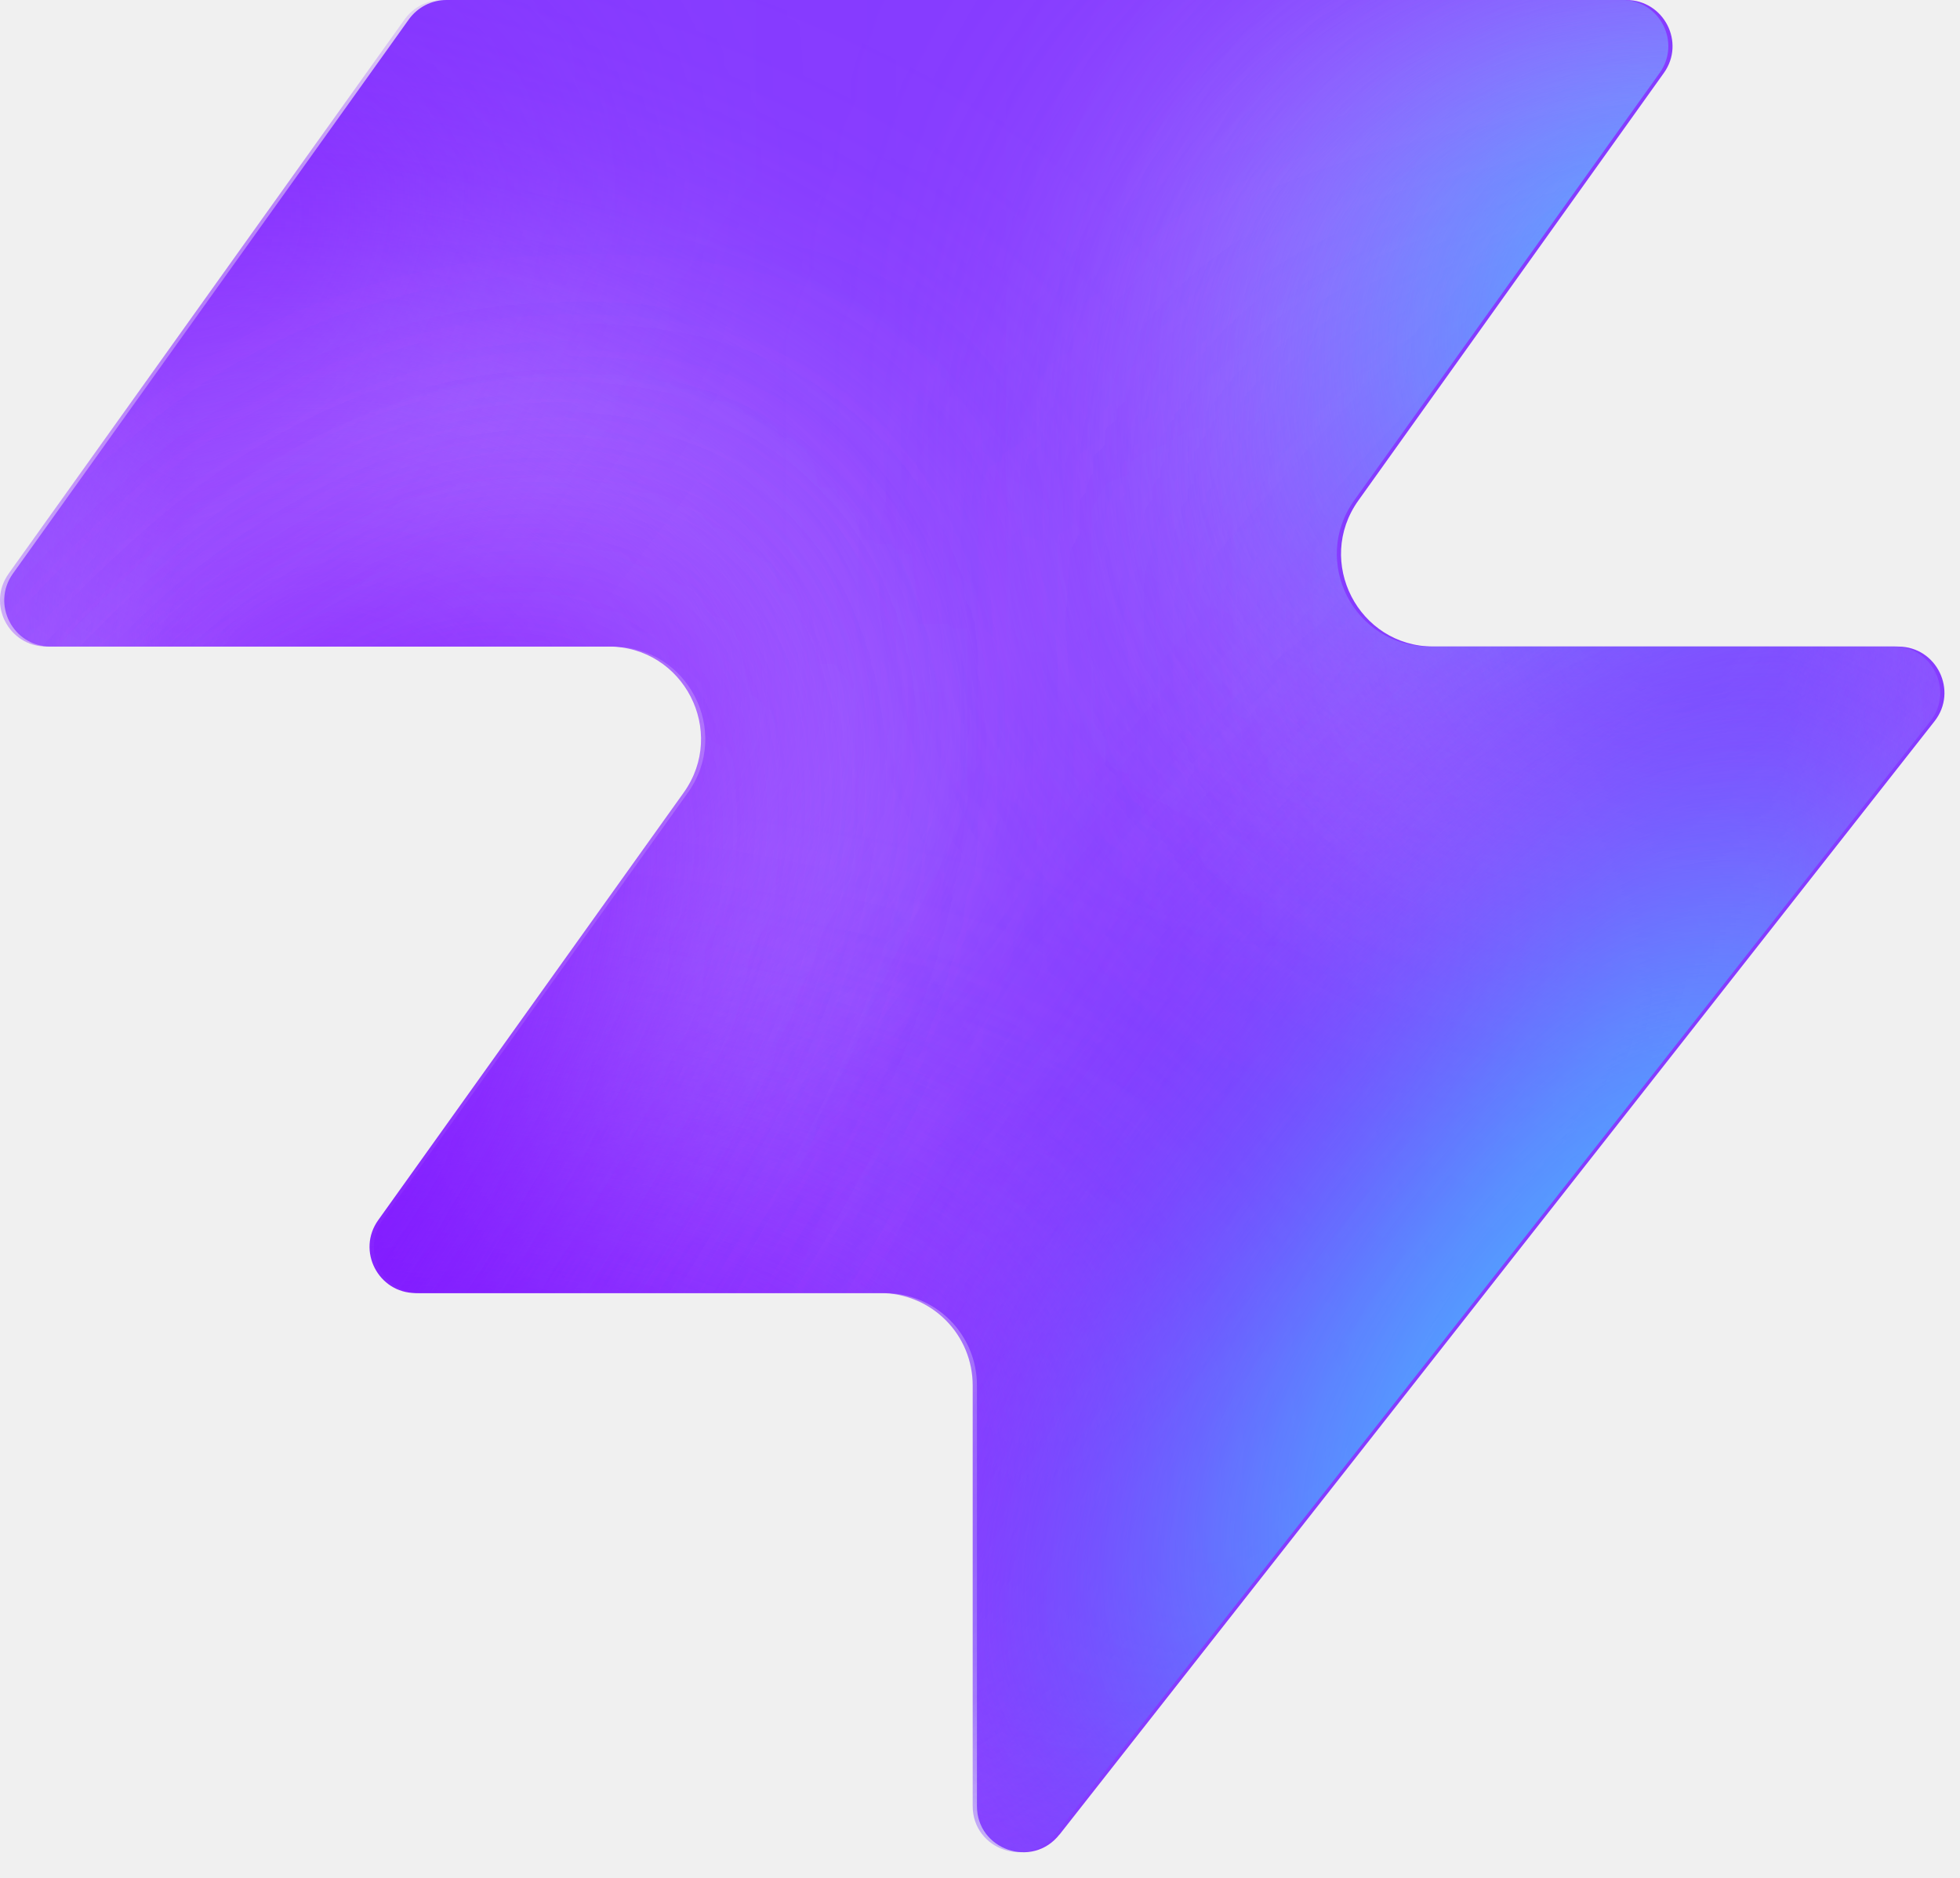
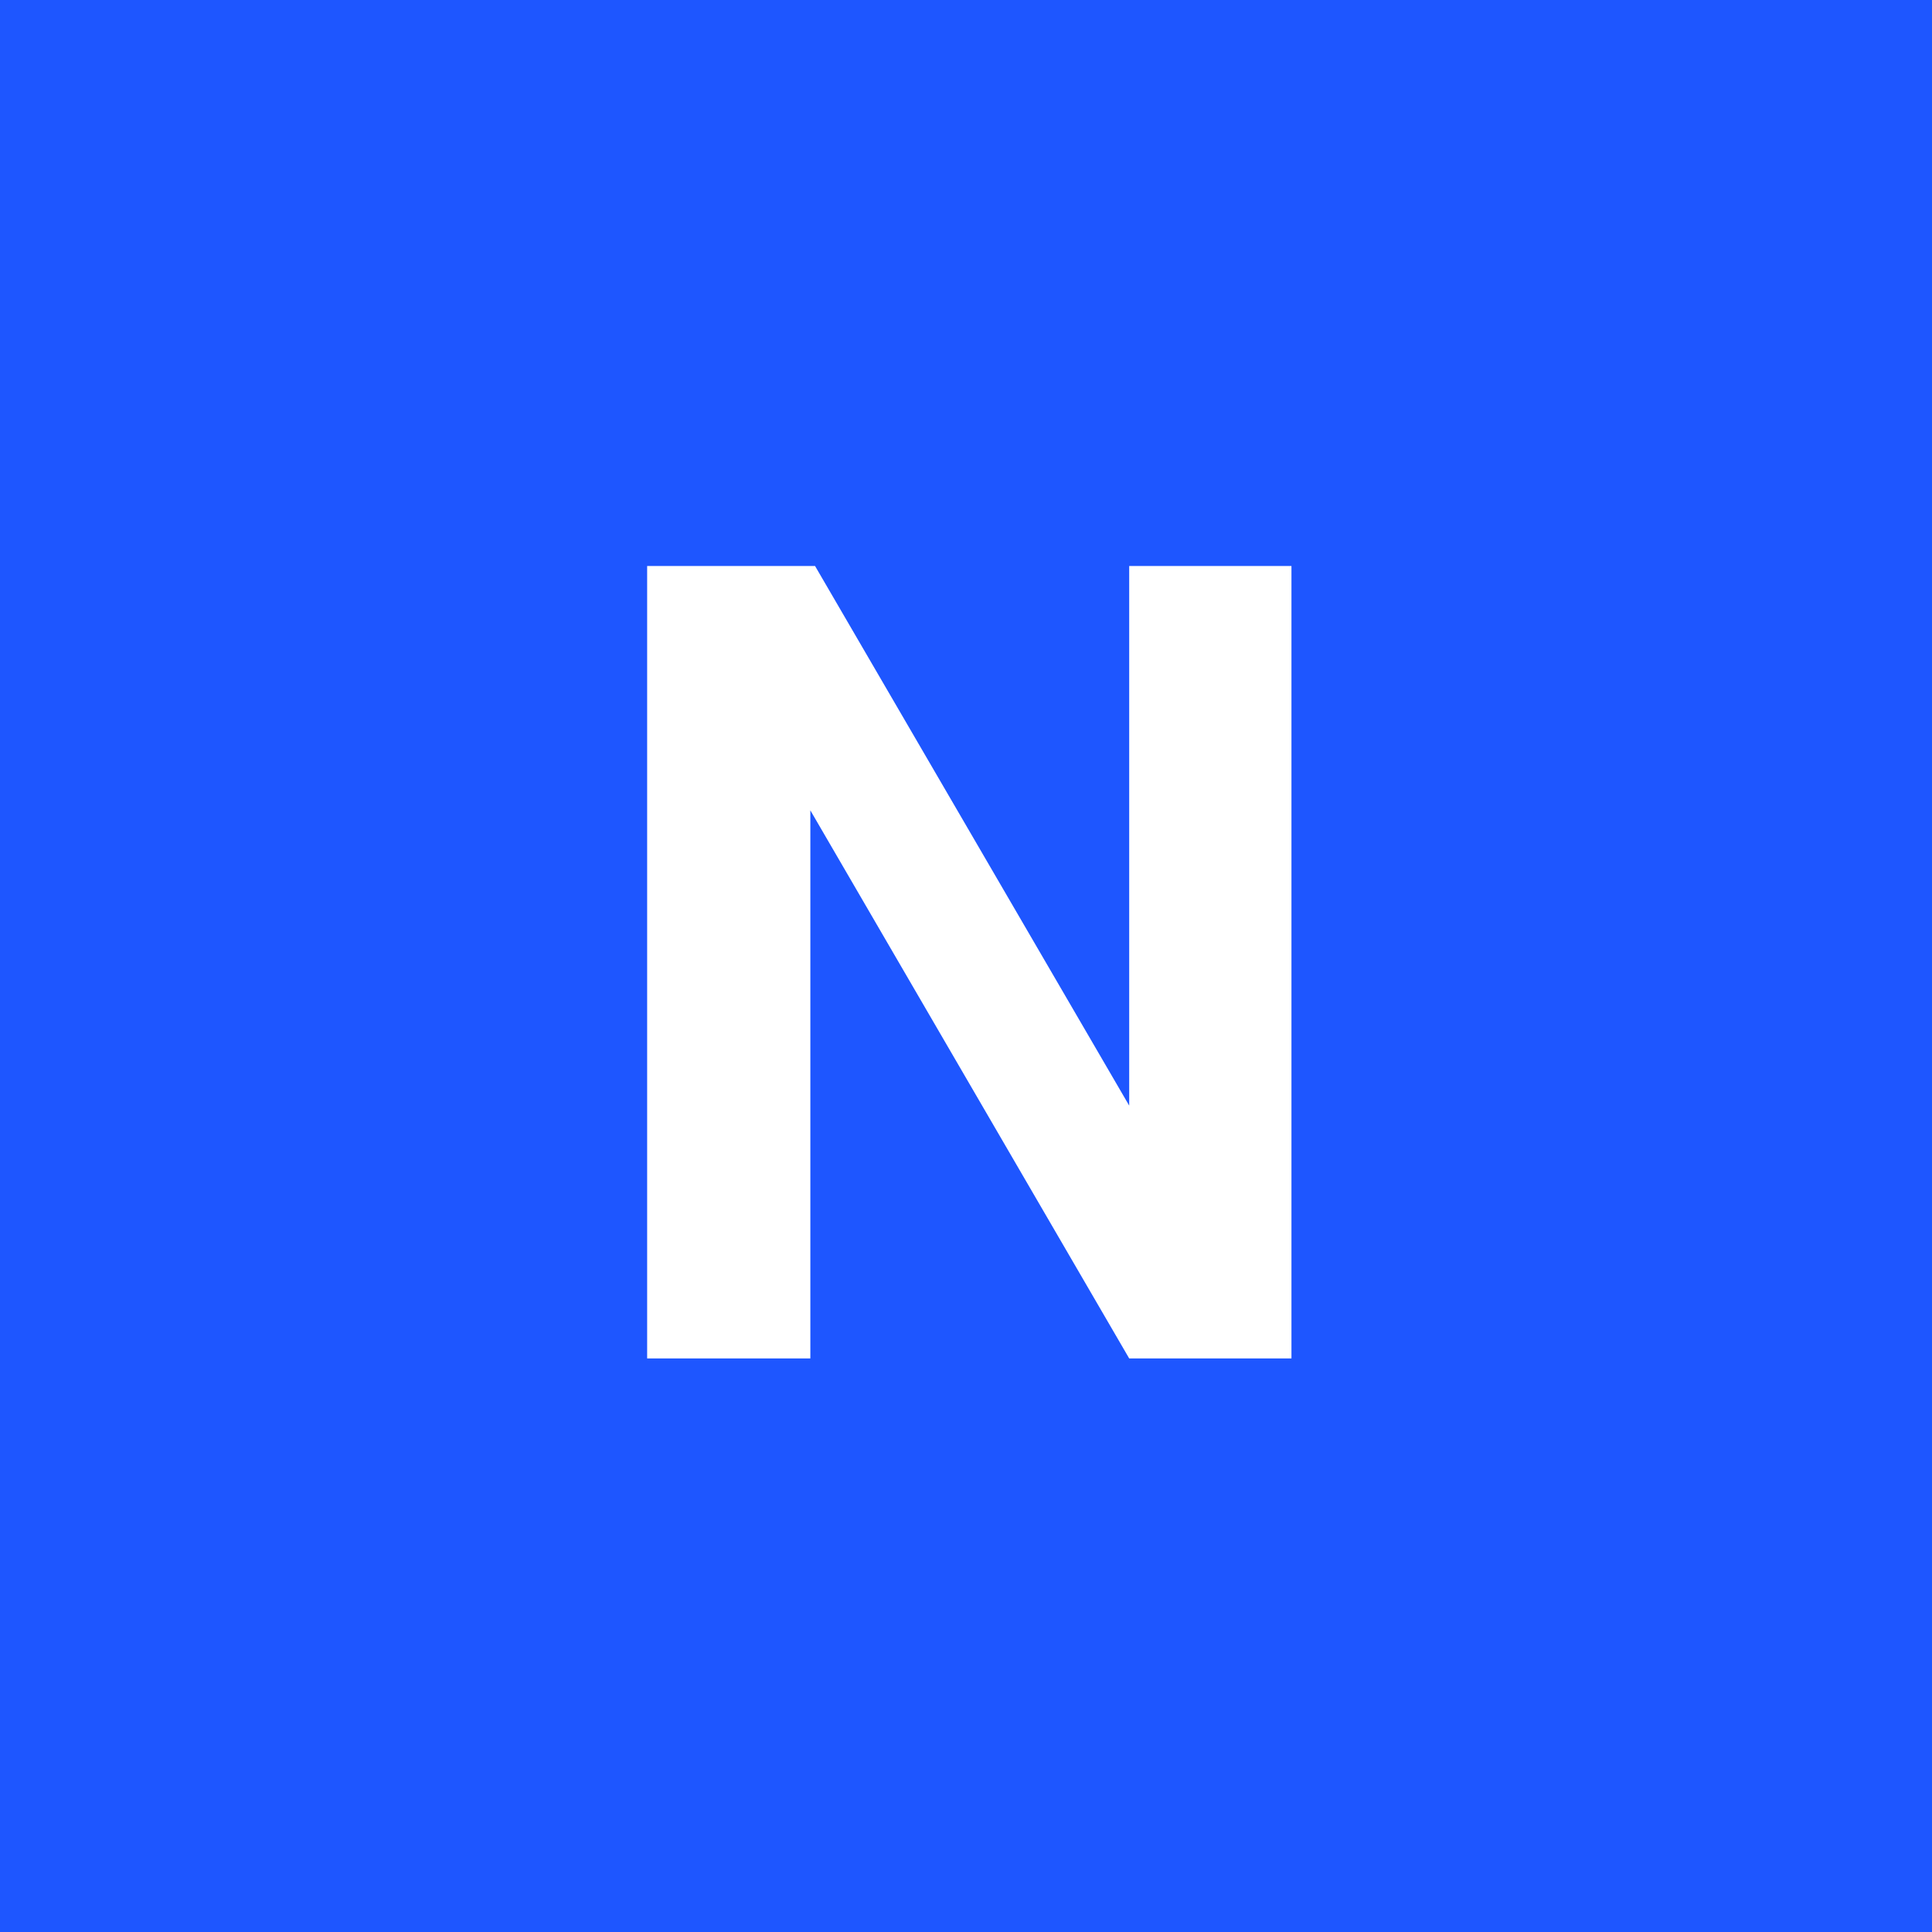
- <svg xmlns="http://www.w3.org/2000/svg" width="48" height="46" fill="none" viewBox="0 0 48 46">
-   <path fill="#863bff" d="M25.946 44.938c-.664.845-2.021.375-2.021-.698V33.937a2.26 2.26 0 0 0-2.262-2.262H10.287c-.92 0-1.456-1.04-.92-1.788l7.48-10.471c1.07-1.497 0-3.578-1.842-3.578H1.237c-.92 0-1.456-1.04-.92-1.788L10.013.474c.214-.297.556-.474.92-.474h28.894c.92 0 1.456 1.04.92 1.788l-7.48 10.471c-1.07 1.498 0 3.579 1.842 3.579h11.377c.943 0 1.473 1.088.89 1.83L25.947 44.94z" style="fill:#863bff;fill:color(display-p3 .525 .23 1);fill-opacity:1" />
-   <mask id="a" width="48" height="46" x="0" y="0" maskUnits="userSpaceOnUse" style="mask-type:alpha">
-     <path fill="#000" d="M25.842 44.938c-.664.844-2.021.375-2.021-.698V33.937a2.26 2.26 0 0 0-2.262-2.262H10.183c-.92 0-1.456-1.04-.92-1.788l7.48-10.471c1.07-1.498 0-3.579-1.842-3.579H1.133c-.92 0-1.456-1.04-.92-1.787L9.91.473c.214-.297.556-.474.92-.474h28.894c.92 0 1.456 1.04.92 1.788l-7.48 10.471c-1.07 1.498 0 3.578 1.842 3.578h11.377c.943 0 1.473 1.088.89 1.832L25.843 44.94z" style="fill:#000;fill-opacity:1" />
-   </mask>
-   <g mask="url(#a)">
-     <g filter="url(#b)">
-       <ellipse cx="5.508" cy="14.704" fill="#ede6ff" rx="5.508" ry="14.704" style="fill:#ede6ff;fill:color(display-p3 .927 .903 1);fill-opacity:1" transform="matrix(.00324 1 1 -.00324 -4.47 31.516)" />
-     </g>
-     <g filter="url(#c)">
-       <ellipse cx="10.399" cy="29.851" fill="#ede6ff" rx="10.399" ry="29.851" style="fill:#ede6ff;fill:color(display-p3 .927 .903 1);fill-opacity:1" transform="matrix(.00324 1 1 -.00324 -39.328 7.883)" />
-     </g>
-     <g filter="url(#d)">
-       <ellipse cx="5.508" cy="30.487" fill="#7e14ff" rx="5.508" ry="30.487" style="fill:#7e14ff;fill:color(display-p3 .492 .077 1);fill-opacity:1" transform="rotate(89.814 -25.913 -14.639)scale(1 -1)" />
-     </g>
-     <g filter="url(#e)">
-       <ellipse cx="5.508" cy="30.599" fill="#7e14ff" rx="5.508" ry="30.599" style="fill:#7e14ff;fill:color(display-p3 .492 .077 1);fill-opacity:1" transform="rotate(89.814 -32.644 -3.334)scale(1 -1)" />
-     </g>
-     <g filter="url(#f)">
-       <ellipse cx="5.508" cy="30.599" fill="#7e14ff" rx="5.508" ry="30.599" style="fill:#7e14ff;fill:color(display-p3 .492 .077 1);fill-opacity:1" transform="matrix(.00324 1 1 -.00324 -34.34 30.47)" />
-     </g>
-     <g filter="url(#g)">
-       <ellipse cx="14.072" cy="22.078" fill="#ede6ff" rx="14.072" ry="22.078" style="fill:#ede6ff;fill:color(display-p3 .927 .903 1);fill-opacity:1" transform="rotate(93.35 24.506 48.493)scale(-1 1)" />
-     </g>
-     <g filter="url(#h)">
-       <ellipse cx="3.47" cy="21.501" fill="#7e14ff" rx="3.47" ry="21.501" style="fill:#7e14ff;fill:color(display-p3 .492 .077 1);fill-opacity:1" transform="rotate(89.009 28.708 47.59)scale(-1 1)" />
-     </g>
-     <g filter="url(#i)">
-       <ellipse cx="3.47" cy="21.501" fill="#7e14ff" rx="3.47" ry="21.501" style="fill:#7e14ff;fill:color(display-p3 .492 .077 1);fill-opacity:1" transform="rotate(89.009 28.708 47.59)scale(-1 1)" />
-     </g>
-     <g filter="url(#j)">
-       <ellipse cx=".387" cy="8.972" fill="#7e14ff" rx="4.407" ry="29.108" style="fill:#7e14ff;fill:color(display-p3 .492 .077 1);fill-opacity:1" transform="rotate(39.51 .387 8.972)" />
-     </g>
-     <g filter="url(#k)">
-       <ellipse cx="47.523" cy="-6.092" fill="#7e14ff" rx="4.407" ry="29.108" style="fill:#7e14ff;fill:color(display-p3 .492 .077 1);fill-opacity:1" transform="rotate(37.892 47.523 -6.092)" />
-     </g>
-     <g filter="url(#l)">
-       <ellipse cx="41.412" cy="6.333" fill="#47bfff" rx="5.971" ry="9.665" style="fill:#47bfff;fill:color(display-p3 .28 .748 1);fill-opacity:1" transform="rotate(37.892 41.412 6.333)" />
-     </g>
-     <g filter="url(#m)">
-       <ellipse cx="-1.879" cy="38.332" fill="#7e14ff" rx="4.407" ry="29.108" style="fill:#7e14ff;fill:color(display-p3 .492 .077 1);fill-opacity:1" transform="rotate(37.892 -1.88 38.332)" />
-     </g>
-     <g filter="url(#n)">
-       <ellipse cx="-1.879" cy="38.332" fill="#7e14ff" rx="4.407" ry="29.108" style="fill:#7e14ff;fill:color(display-p3 .492 .077 1);fill-opacity:1" transform="rotate(37.892 -1.88 38.332)" />
-     </g>
-     <g filter="url(#o)">
-       <ellipse cx="35.651" cy="29.907" fill="#7e14ff" rx="4.407" ry="29.108" style="fill:#7e14ff;fill:color(display-p3 .492 .077 1);fill-opacity:1" transform="rotate(37.892 35.651 29.907)" />
-     </g>
-     <g filter="url(#p)">
-       <ellipse cx="38.418" cy="32.4" fill="#47bfff" rx="5.971" ry="15.297" style="fill:#47bfff;fill:color(display-p3 .28 .748 1);fill-opacity:1" transform="rotate(37.892 38.418 32.4)" />
-     </g>
-   </g>
-   <defs>
-     <filter id="b" width="60.045" height="41.654" x="-19.77" y="16.149" color-interpolation-filters="sRGB" filterUnits="userSpaceOnUse">
-       <feFlood flood-opacity="0" result="BackgroundImageFix" />
-       <feBlend in="SourceGraphic" in2="BackgroundImageFix" result="shape" />
-       <feGaussianBlur result="effect1_foregroundBlur_2002_17158" stdDeviation="7.659" />
-     </filter>
-     <filter id="c" width="90.34" height="51.437" x="-54.613" y="-7.533" color-interpolation-filters="sRGB" filterUnits="userSpaceOnUse">
-       <feFlood flood-opacity="0" result="BackgroundImageFix" />
-       <feBlend in="SourceGraphic" in2="BackgroundImageFix" result="shape" />
-       <feGaussianBlur result="effect1_foregroundBlur_2002_17158" stdDeviation="7.659" />
-     </filter>
-     <filter id="d" width="79.355" height="29.4" x="-49.64" y="2.03" color-interpolation-filters="sRGB" filterUnits="userSpaceOnUse">
-       <feFlood flood-opacity="0" result="BackgroundImageFix" />
-       <feBlend in="SourceGraphic" in2="BackgroundImageFix" result="shape" />
-       <feGaussianBlur result="effect1_foregroundBlur_2002_17158" stdDeviation="4.596" />
-     </filter>
-     <filter id="e" width="79.579" height="29.4" x="-45.045" y="20.029" color-interpolation-filters="sRGB" filterUnits="userSpaceOnUse">
-       <feFlood flood-opacity="0" result="BackgroundImageFix" />
-       <feBlend in="SourceGraphic" in2="BackgroundImageFix" result="shape" />
-       <feGaussianBlur result="effect1_foregroundBlur_2002_17158" stdDeviation="4.596" />
-     </filter>
-     <filter id="f" width="79.579" height="29.4" x="-43.513" y="21.178" color-interpolation-filters="sRGB" filterUnits="userSpaceOnUse">
-       <feFlood flood-opacity="0" result="BackgroundImageFix" />
-       <feBlend in="SourceGraphic" in2="BackgroundImageFix" result="shape" />
-       <feGaussianBlur result="effect1_foregroundBlur_2002_17158" stdDeviation="4.596" />
-     </filter>
-     <filter id="g" width="74.749" height="58.852" x="15.756" y="-17.901" color-interpolation-filters="sRGB" filterUnits="userSpaceOnUse">
-       <feFlood flood-opacity="0" result="BackgroundImageFix" />
-       <feBlend in="SourceGraphic" in2="BackgroundImageFix" result="shape" />
-       <feGaussianBlur result="effect1_foregroundBlur_2002_17158" stdDeviation="7.659" />
-     </filter>
-     <filter id="h" width="61.377" height="25.362" x="23.548" y="2.284" color-interpolation-filters="sRGB" filterUnits="userSpaceOnUse">
-       <feFlood flood-opacity="0" result="BackgroundImageFix" />
-       <feBlend in="SourceGraphic" in2="BackgroundImageFix" result="shape" />
-       <feGaussianBlur result="effect1_foregroundBlur_2002_17158" stdDeviation="4.596" />
-     </filter>
-     <filter id="i" width="61.377" height="25.362" x="23.548" y="2.284" color-interpolation-filters="sRGB" filterUnits="userSpaceOnUse">
-       <feFlood flood-opacity="0" result="BackgroundImageFix" />
-       <feBlend in="SourceGraphic" in2="BackgroundImageFix" result="shape" />
-       <feGaussianBlur result="effect1_foregroundBlur_2002_17158" stdDeviation="4.596" />
-     </filter>
-     <filter id="j" width="56.045" height="63.649" x="-27.636" y="-22.853" color-interpolation-filters="sRGB" filterUnits="userSpaceOnUse">
-       <feFlood flood-opacity="0" result="BackgroundImageFix" />
-       <feBlend in="SourceGraphic" in2="BackgroundImageFix" result="shape" />
-       <feGaussianBlur result="effect1_foregroundBlur_2002_17158" stdDeviation="4.596" />
-     </filter>
-     <filter id="k" width="54.814" height="64.646" x="20.116" y="-38.415" color-interpolation-filters="sRGB" filterUnits="userSpaceOnUse">
-       <feFlood flood-opacity="0" result="BackgroundImageFix" />
-       <feBlend in="SourceGraphic" in2="BackgroundImageFix" result="shape" />
-       <feGaussianBlur result="effect1_foregroundBlur_2002_17158" stdDeviation="4.596" />
-     </filter>
-     <filter id="l" width="33.541" height="35.313" x="24.641" y="-11.323" color-interpolation-filters="sRGB" filterUnits="userSpaceOnUse">
-       <feFlood flood-opacity="0" result="BackgroundImageFix" />
-       <feBlend in="SourceGraphic" in2="BackgroundImageFix" result="shape" />
-       <feGaussianBlur result="effect1_foregroundBlur_2002_17158" stdDeviation="4.596" />
-     </filter>
-     <filter id="m" width="54.814" height="64.646" x="-29.286" y="6.009" color-interpolation-filters="sRGB" filterUnits="userSpaceOnUse">
-       <feFlood flood-opacity="0" result="BackgroundImageFix" />
-       <feBlend in="SourceGraphic" in2="BackgroundImageFix" result="shape" />
-       <feGaussianBlur result="effect1_foregroundBlur_2002_17158" stdDeviation="4.596" />
-     </filter>
-     <filter id="n" width="54.814" height="64.646" x="-29.286" y="6.009" color-interpolation-filters="sRGB" filterUnits="userSpaceOnUse">
-       <feFlood flood-opacity="0" result="BackgroundImageFix" />
-       <feBlend in="SourceGraphic" in2="BackgroundImageFix" result="shape" />
-       <feGaussianBlur result="effect1_foregroundBlur_2002_17158" stdDeviation="4.596" />
-     </filter>
-     <filter id="o" width="54.814" height="64.646" x="8.244" y="-2.416" color-interpolation-filters="sRGB" filterUnits="userSpaceOnUse">
-       <feFlood flood-opacity="0" result="BackgroundImageFix" />
-       <feBlend in="SourceGraphic" in2="BackgroundImageFix" result="shape" />
-       <feGaussianBlur result="effect1_foregroundBlur_2002_17158" stdDeviation="4.596" />
-     </filter>
-     <filter id="p" width="39.409" height="43.623" x="18.713" y="10.588" color-interpolation-filters="sRGB" filterUnits="userSpaceOnUse">
-       <feFlood flood-opacity="0" result="BackgroundImageFix" />
-       <feBlend in="SourceGraphic" in2="BackgroundImageFix" result="shape" />
-       <feGaussianBlur result="effect1_foregroundBlur_2002_17158" stdDeviation="4.596" />
-     </filter>
-   </defs>
+ <svg xmlns="http://www.w3.org/2000/svg" viewBox="0 0 32 32">
+   <rect width="32" height="32" fill="#1e56ff" />
+   <text x="16" y="22.5" text-anchor="middle" font-family="Helvetica, Arial, sans-serif" font-size="18" font-weight="700" fill="#fff">N</text>
</svg>
